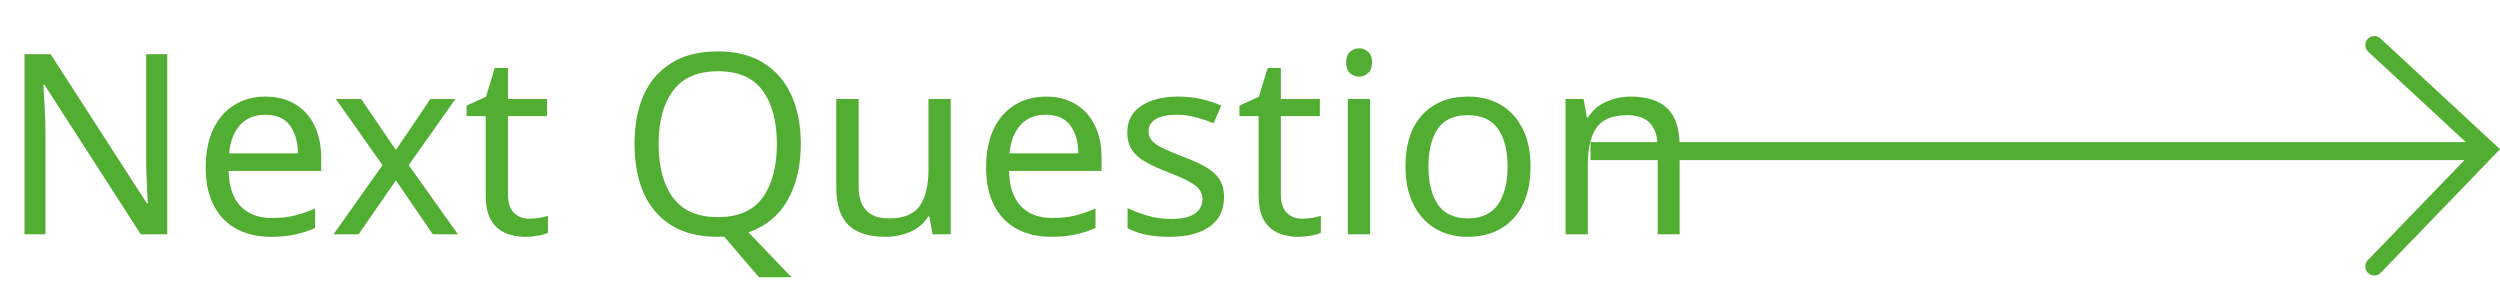
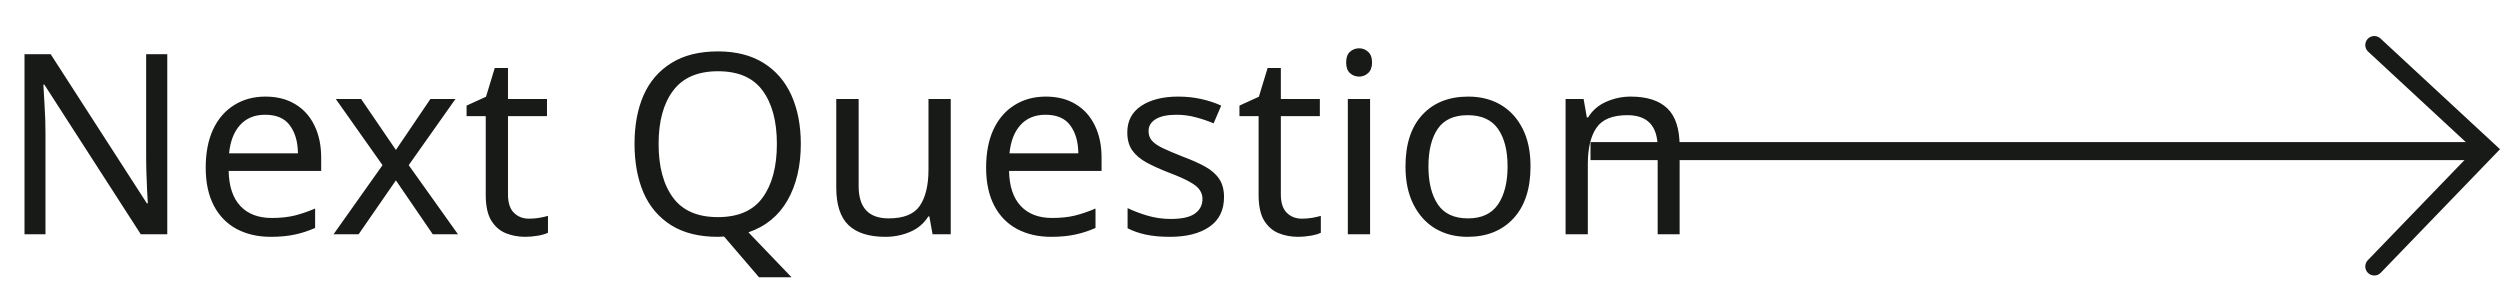
<svg xmlns="http://www.w3.org/2000/svg" width="277.428" height="33" viewBox="0 0 277.428 33">
  <g id="next" transform="translate(0 4.999)">
-     <text id="Next_Question" data-name="Next Question" transform="translate(0 21.001)" fill="#51ae32" font-size="28" font-family="Screwfix-Regular, Screwfix" text-decoration="underline">
+     <text id="Next_Question" data-name="Next Question" transform="translate(0 21.001)" fill="#181a17" font-size="28" font-family="Screwfix-Regular, Screwfix" text-decoration="underline">
      <tspan x="0" y="0">Next Question</tspan>
    </text>
    <g id="Group_57" data-name="Group 57" transform="translate(-202 -683.668)">
-       <path id="Path_1" data-name="Path 1" d="M0,0,12.522,11.6,0,24.572" transform="translate(465.478 683.668)" fill="none" stroke="#51ae32" stroke-linecap="round" stroke-width="2" />
-       <line id="Line_7" data-name="Line 7" x1="98.693" transform="translate(378.5 695.437)" fill="none" stroke="#51ae32" stroke-width="2" />
+       <path id="Path_1" data-name="Path 1" d="M0,0,12.522,11.6,0,24.572" transform="translate(465.478 683.668)" fill="none" stroke="#181a17" stroke-linecap="round" stroke-width="2" />
+       <line id="Line_7" data-name="Line 7" x1="98.693" transform="translate(378.5 695.437)" fill="none" stroke="#181a17" stroke-width="2" />
    </g>
  </g>
</svg>
